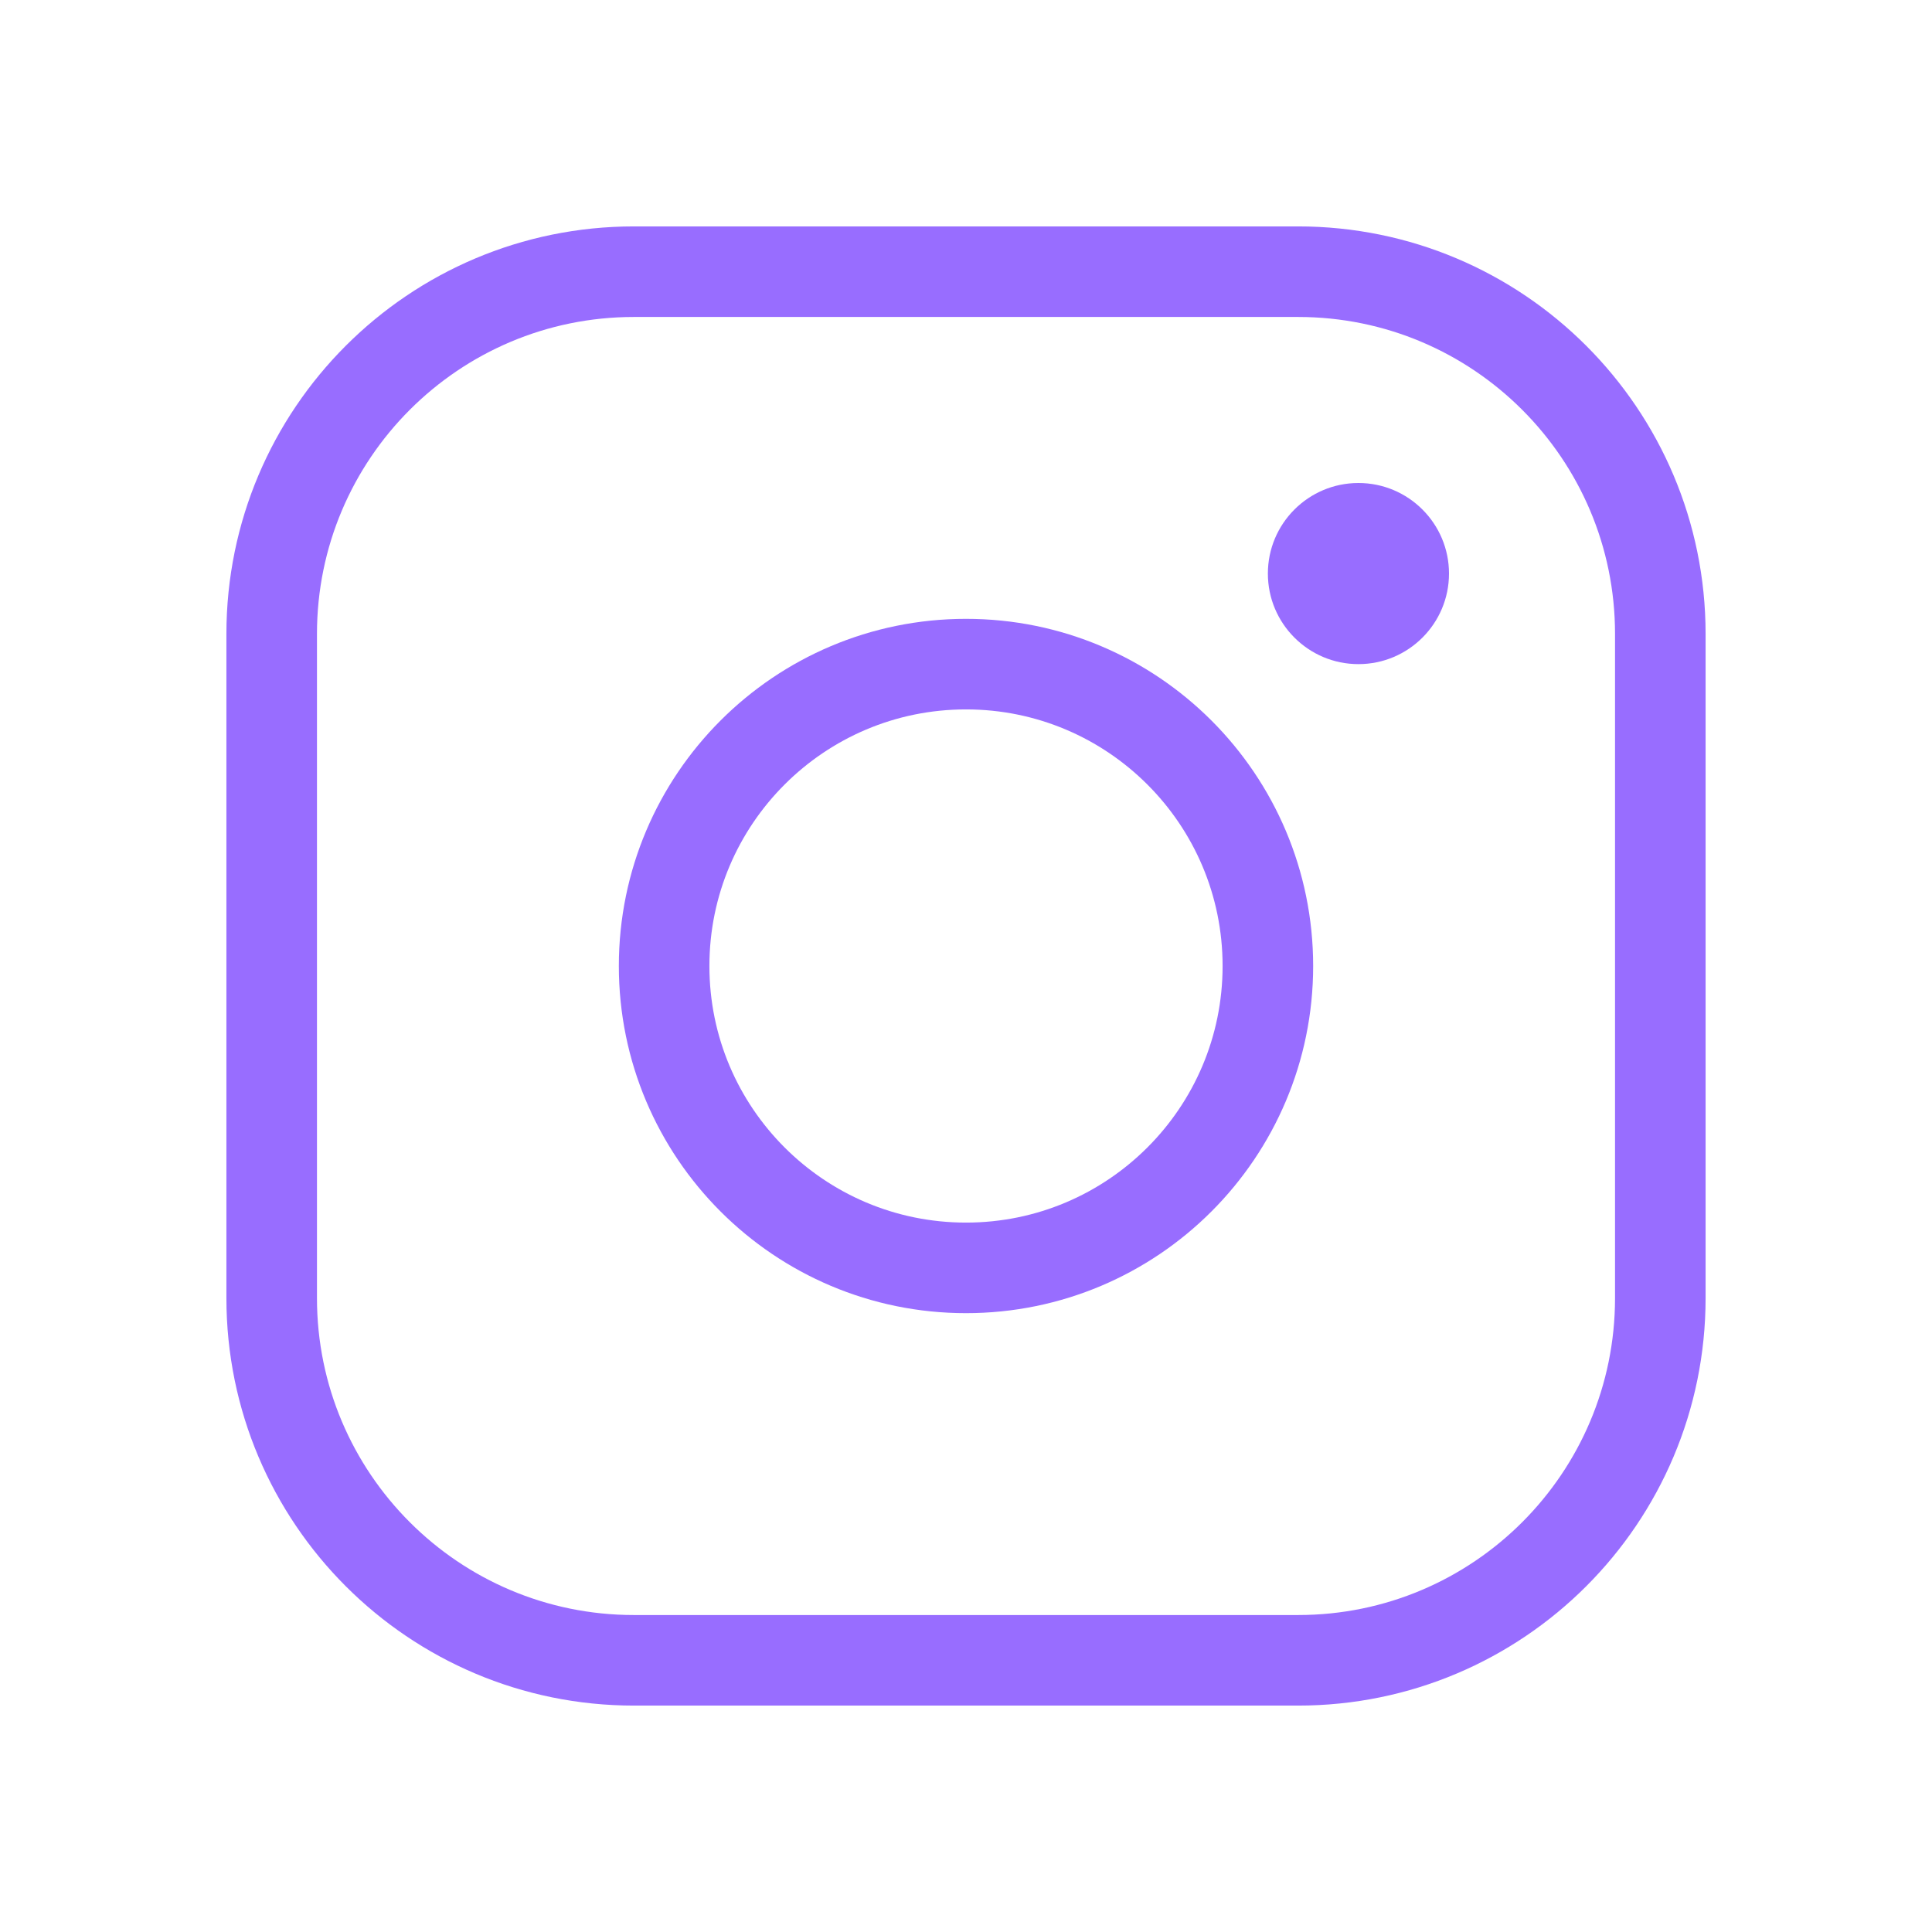
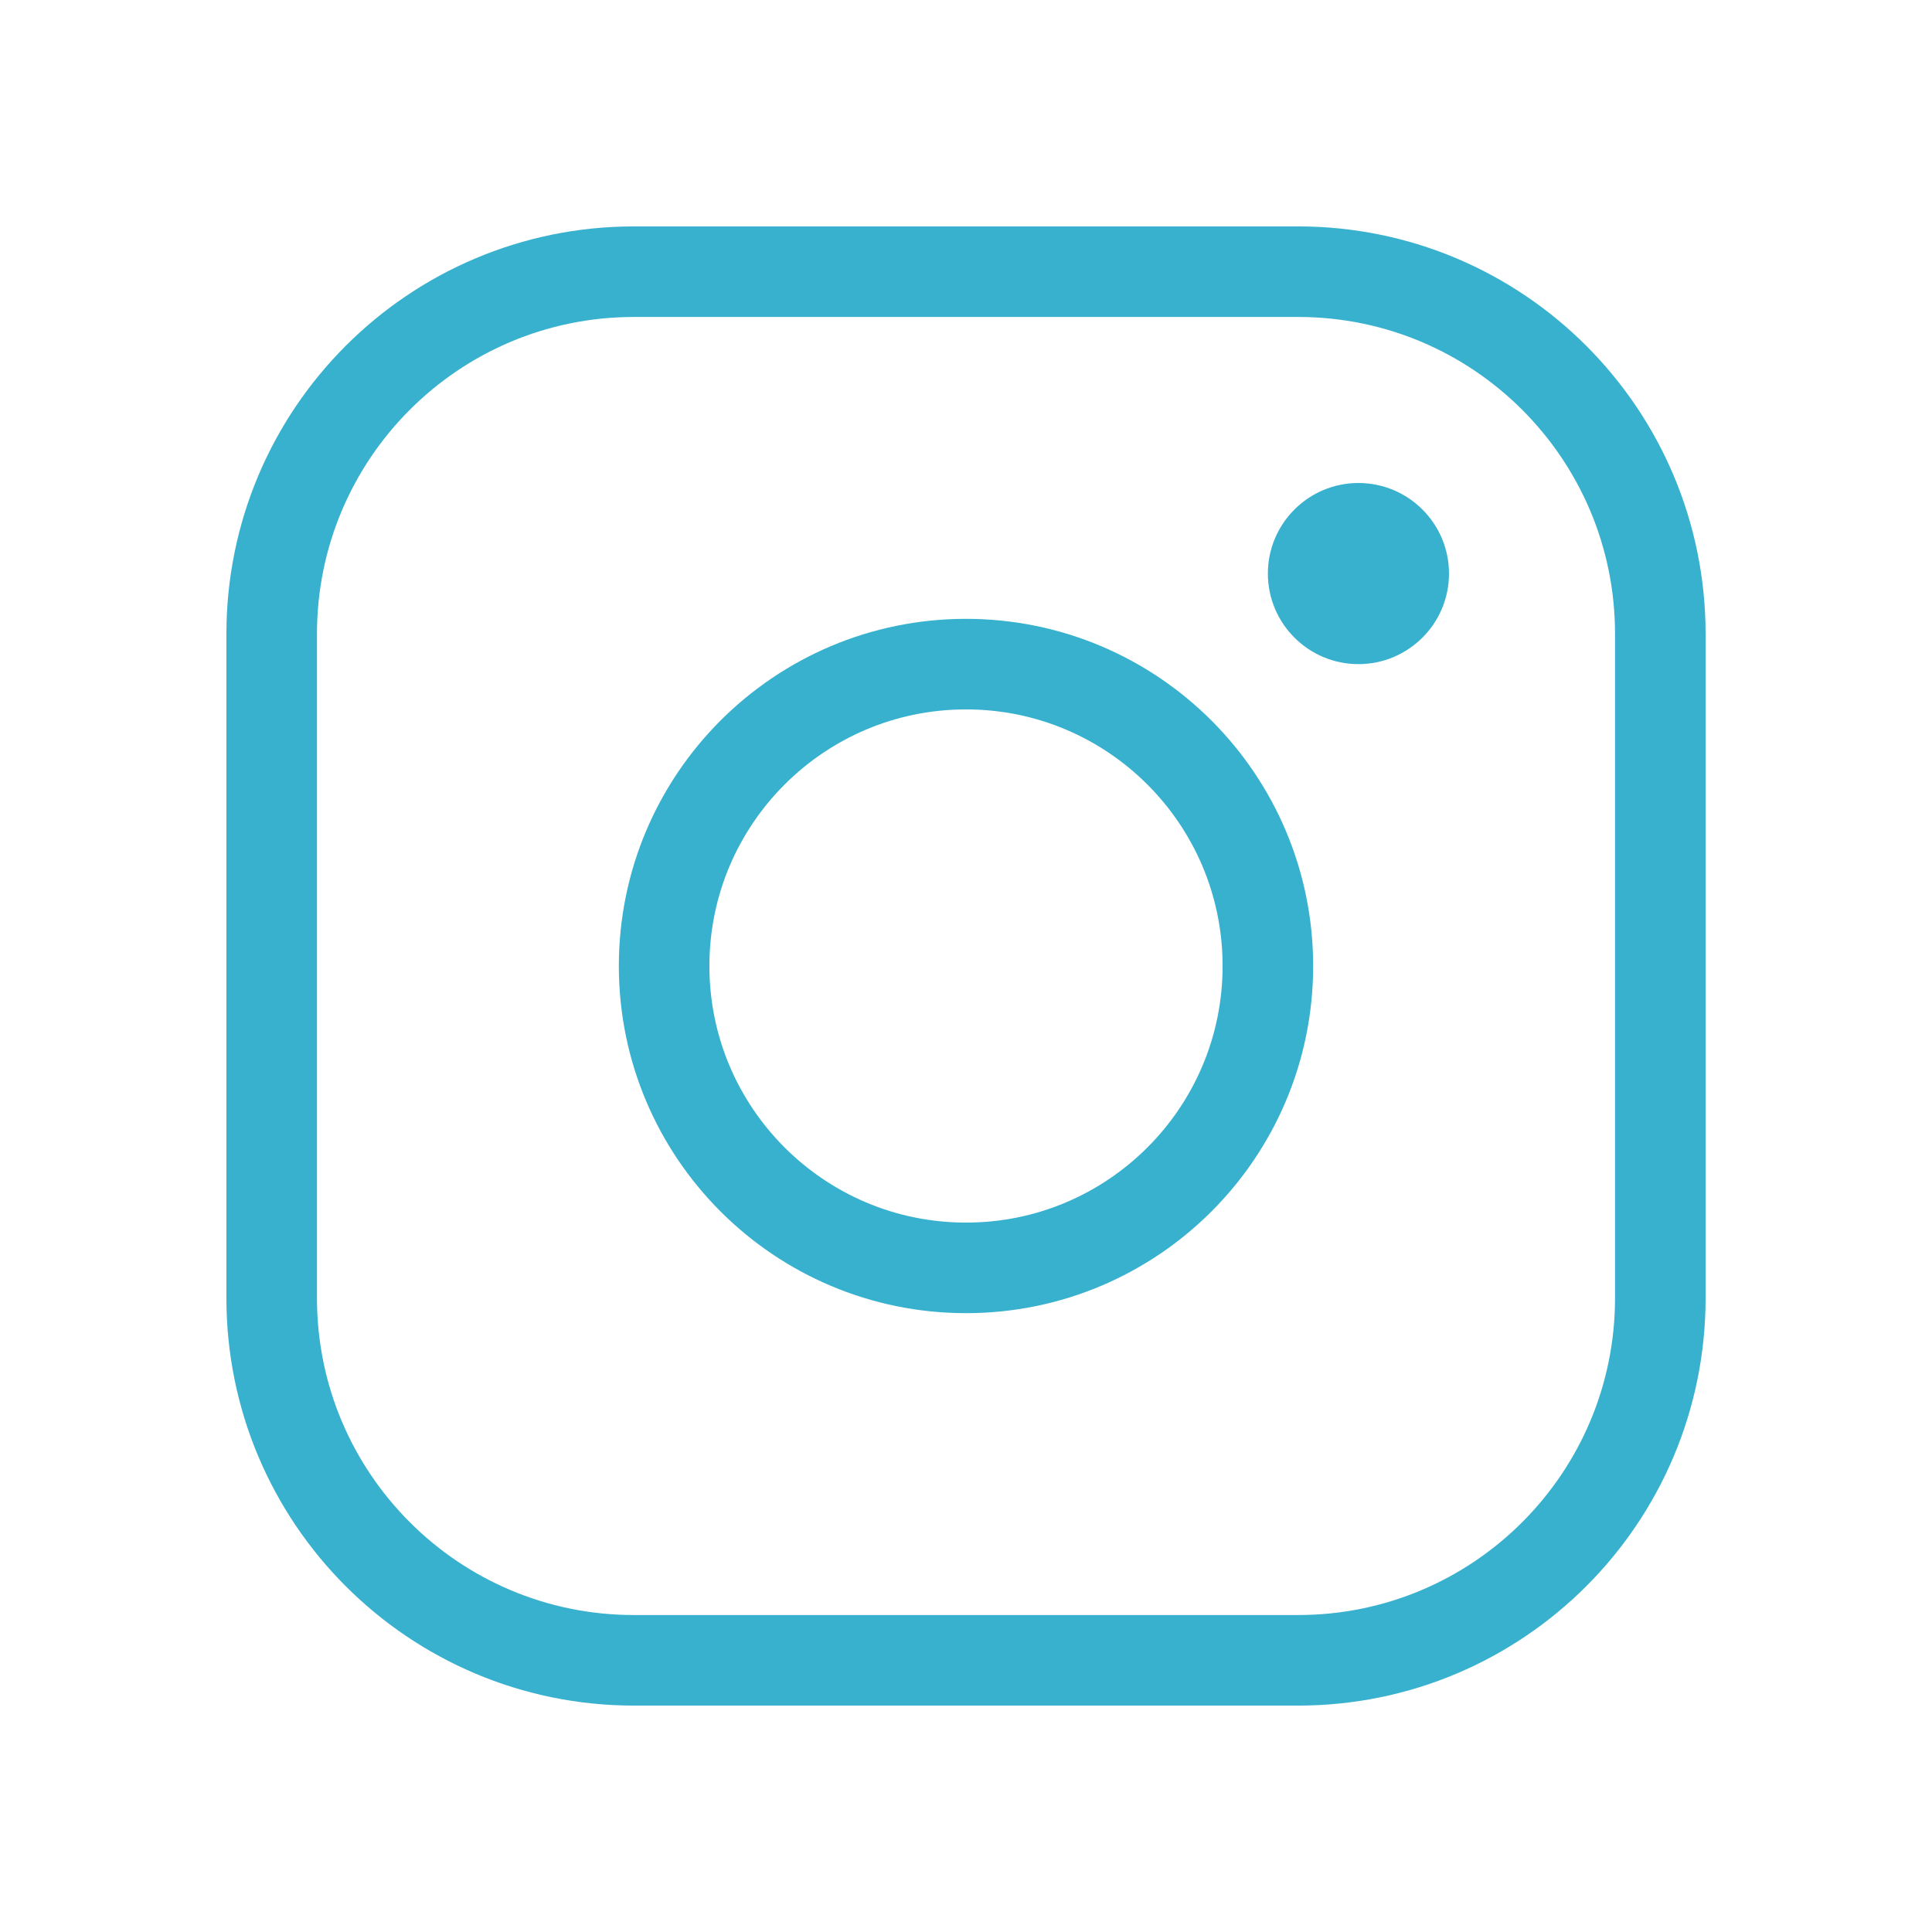
<svg xmlns="http://www.w3.org/2000/svg" width="32" height="32" viewBox="0 0 32 32" fill="none">
-   <path d="M16 21C18.761 21 21 18.761 21 16C21 13.239 18.761 11 16 11C13.239 11 11 13.239 11 16C11 18.761 13.239 21 16 21Z" stroke="#986DFF" stroke-width="1.5" stroke-miterlimit="10" />
-   <path d="M21.5 4.5H10.5C7.186 4.5 4.5 7.186 4.5 10.5V21.5C4.5 24.814 7.186 27.5 10.5 27.5H21.5C24.814 27.5 27.5 24.814 27.5 21.5V10.5C27.5 7.186 24.814 4.5 21.5 4.5Z" stroke="#986DFF" stroke-width="1.5" stroke-linecap="round" stroke-linejoin="round" />
-   <path d="M22.5 11C23.328 11 24 10.328 24 9.5C24 8.672 23.328 8 22.5 8C21.672 8 21 8.672 21 9.5C21 10.328 21.672 11 22.5 11Z" fill="#986DFF" />
+   <path d="M16 21C18.761 21 21 18.761 21 16C21 13.239 18.761 11 16 11C13.239 11 11 13.239 11 16C11 18.761 13.239 21 16 21Z" stroke="#38b1cf" stroke-width="1.5" stroke-miterlimit="10" />
+   <path d="M21.5 4.5H10.5C7.186 4.5 4.5 7.186 4.5 10.5V21.5C4.5 24.814 7.186 27.5 10.5 27.5H21.5C24.814 27.5 27.5 24.814 27.5 21.5V10.5C27.5 7.186 24.814 4.5 21.5 4.5Z" stroke="#38b1cf" stroke-width="1.5" stroke-linecap="round" stroke-linejoin="round" />
+   <path d="M22.5 11C23.328 11 24 10.328 24 9.5C24 8.672 23.328 8 22.5 8C21.672 8 21 8.672 21 9.5C21 10.328 21.672 11 22.5 11Z" fill="#38b1cf" />
</svg>
